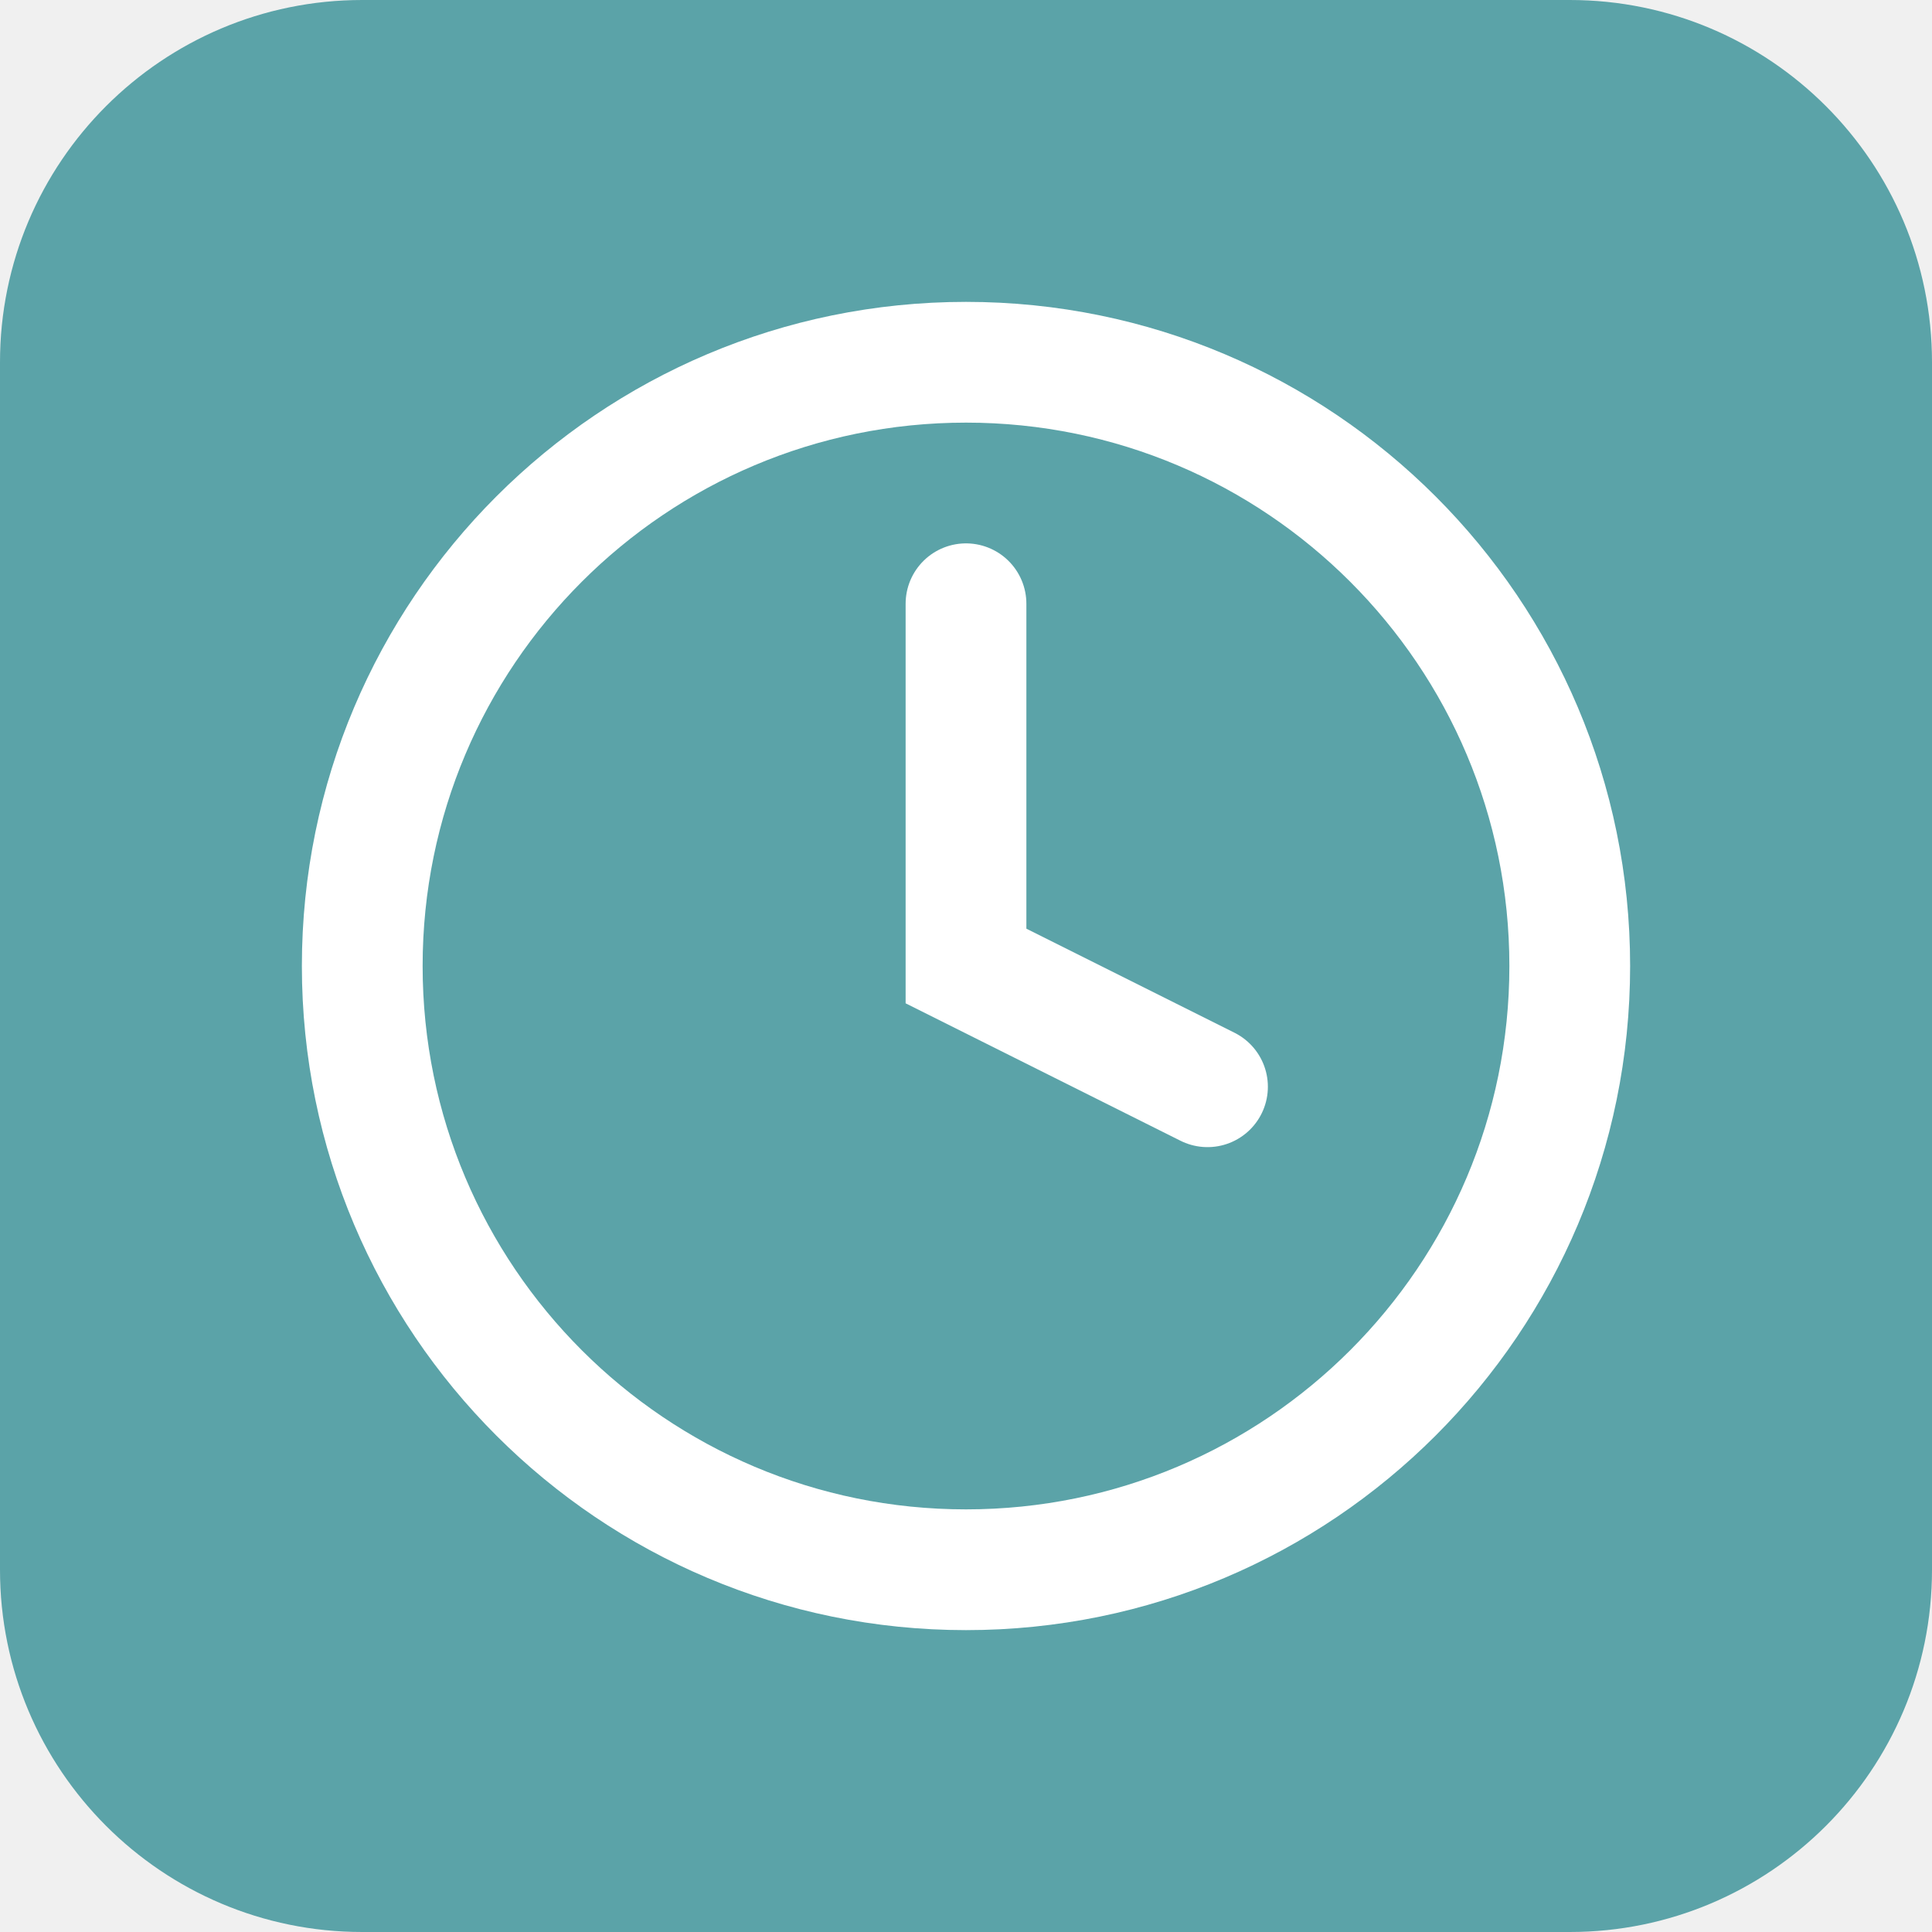
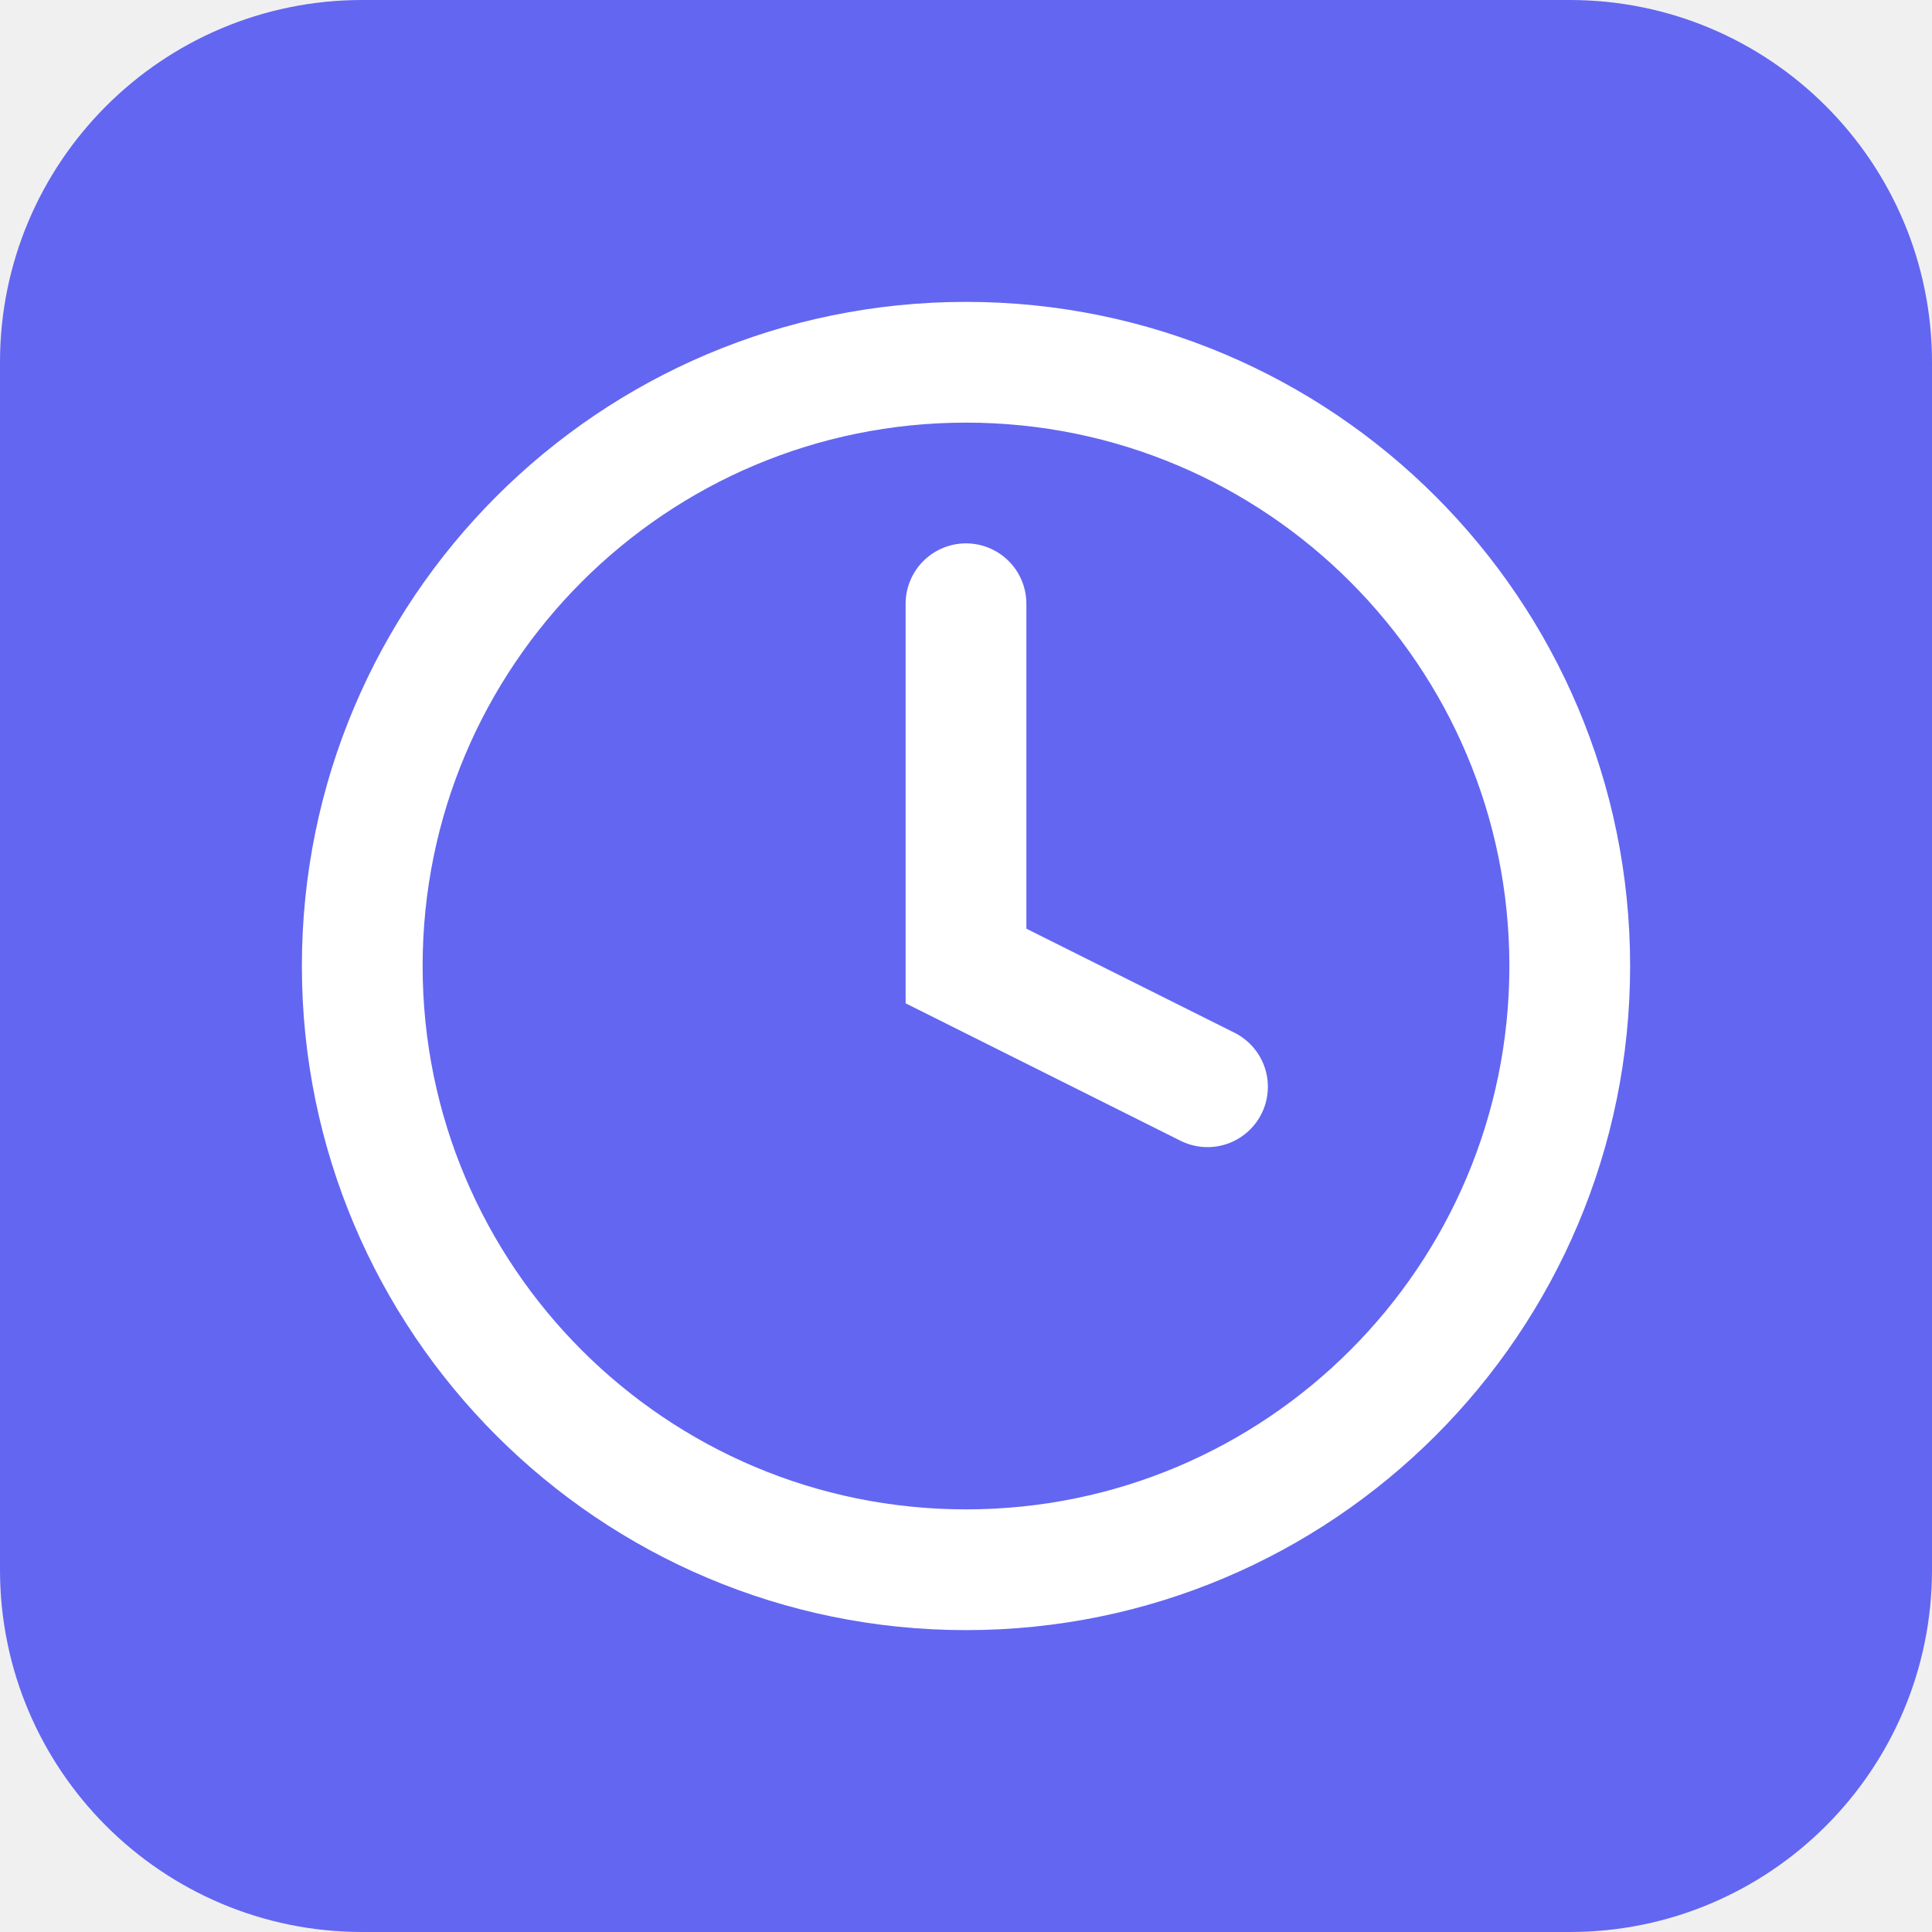
<svg xmlns="http://www.w3.org/2000/svg" width="32" height="32" viewBox="0 0 32 32" fill="none">
-   <rect width="32" height="32" rx="6" fill="#5BA3A8" />
+   <rect width="32" height="32" rx="6" fill="#6366f1" />
  <circle cx="16" cy="16" r="10" stroke="white" stroke-width="2" />
  <path d="M16 10V16L20 18" stroke="white" stroke-width="2" stroke-linecap="round" />
</svg>
